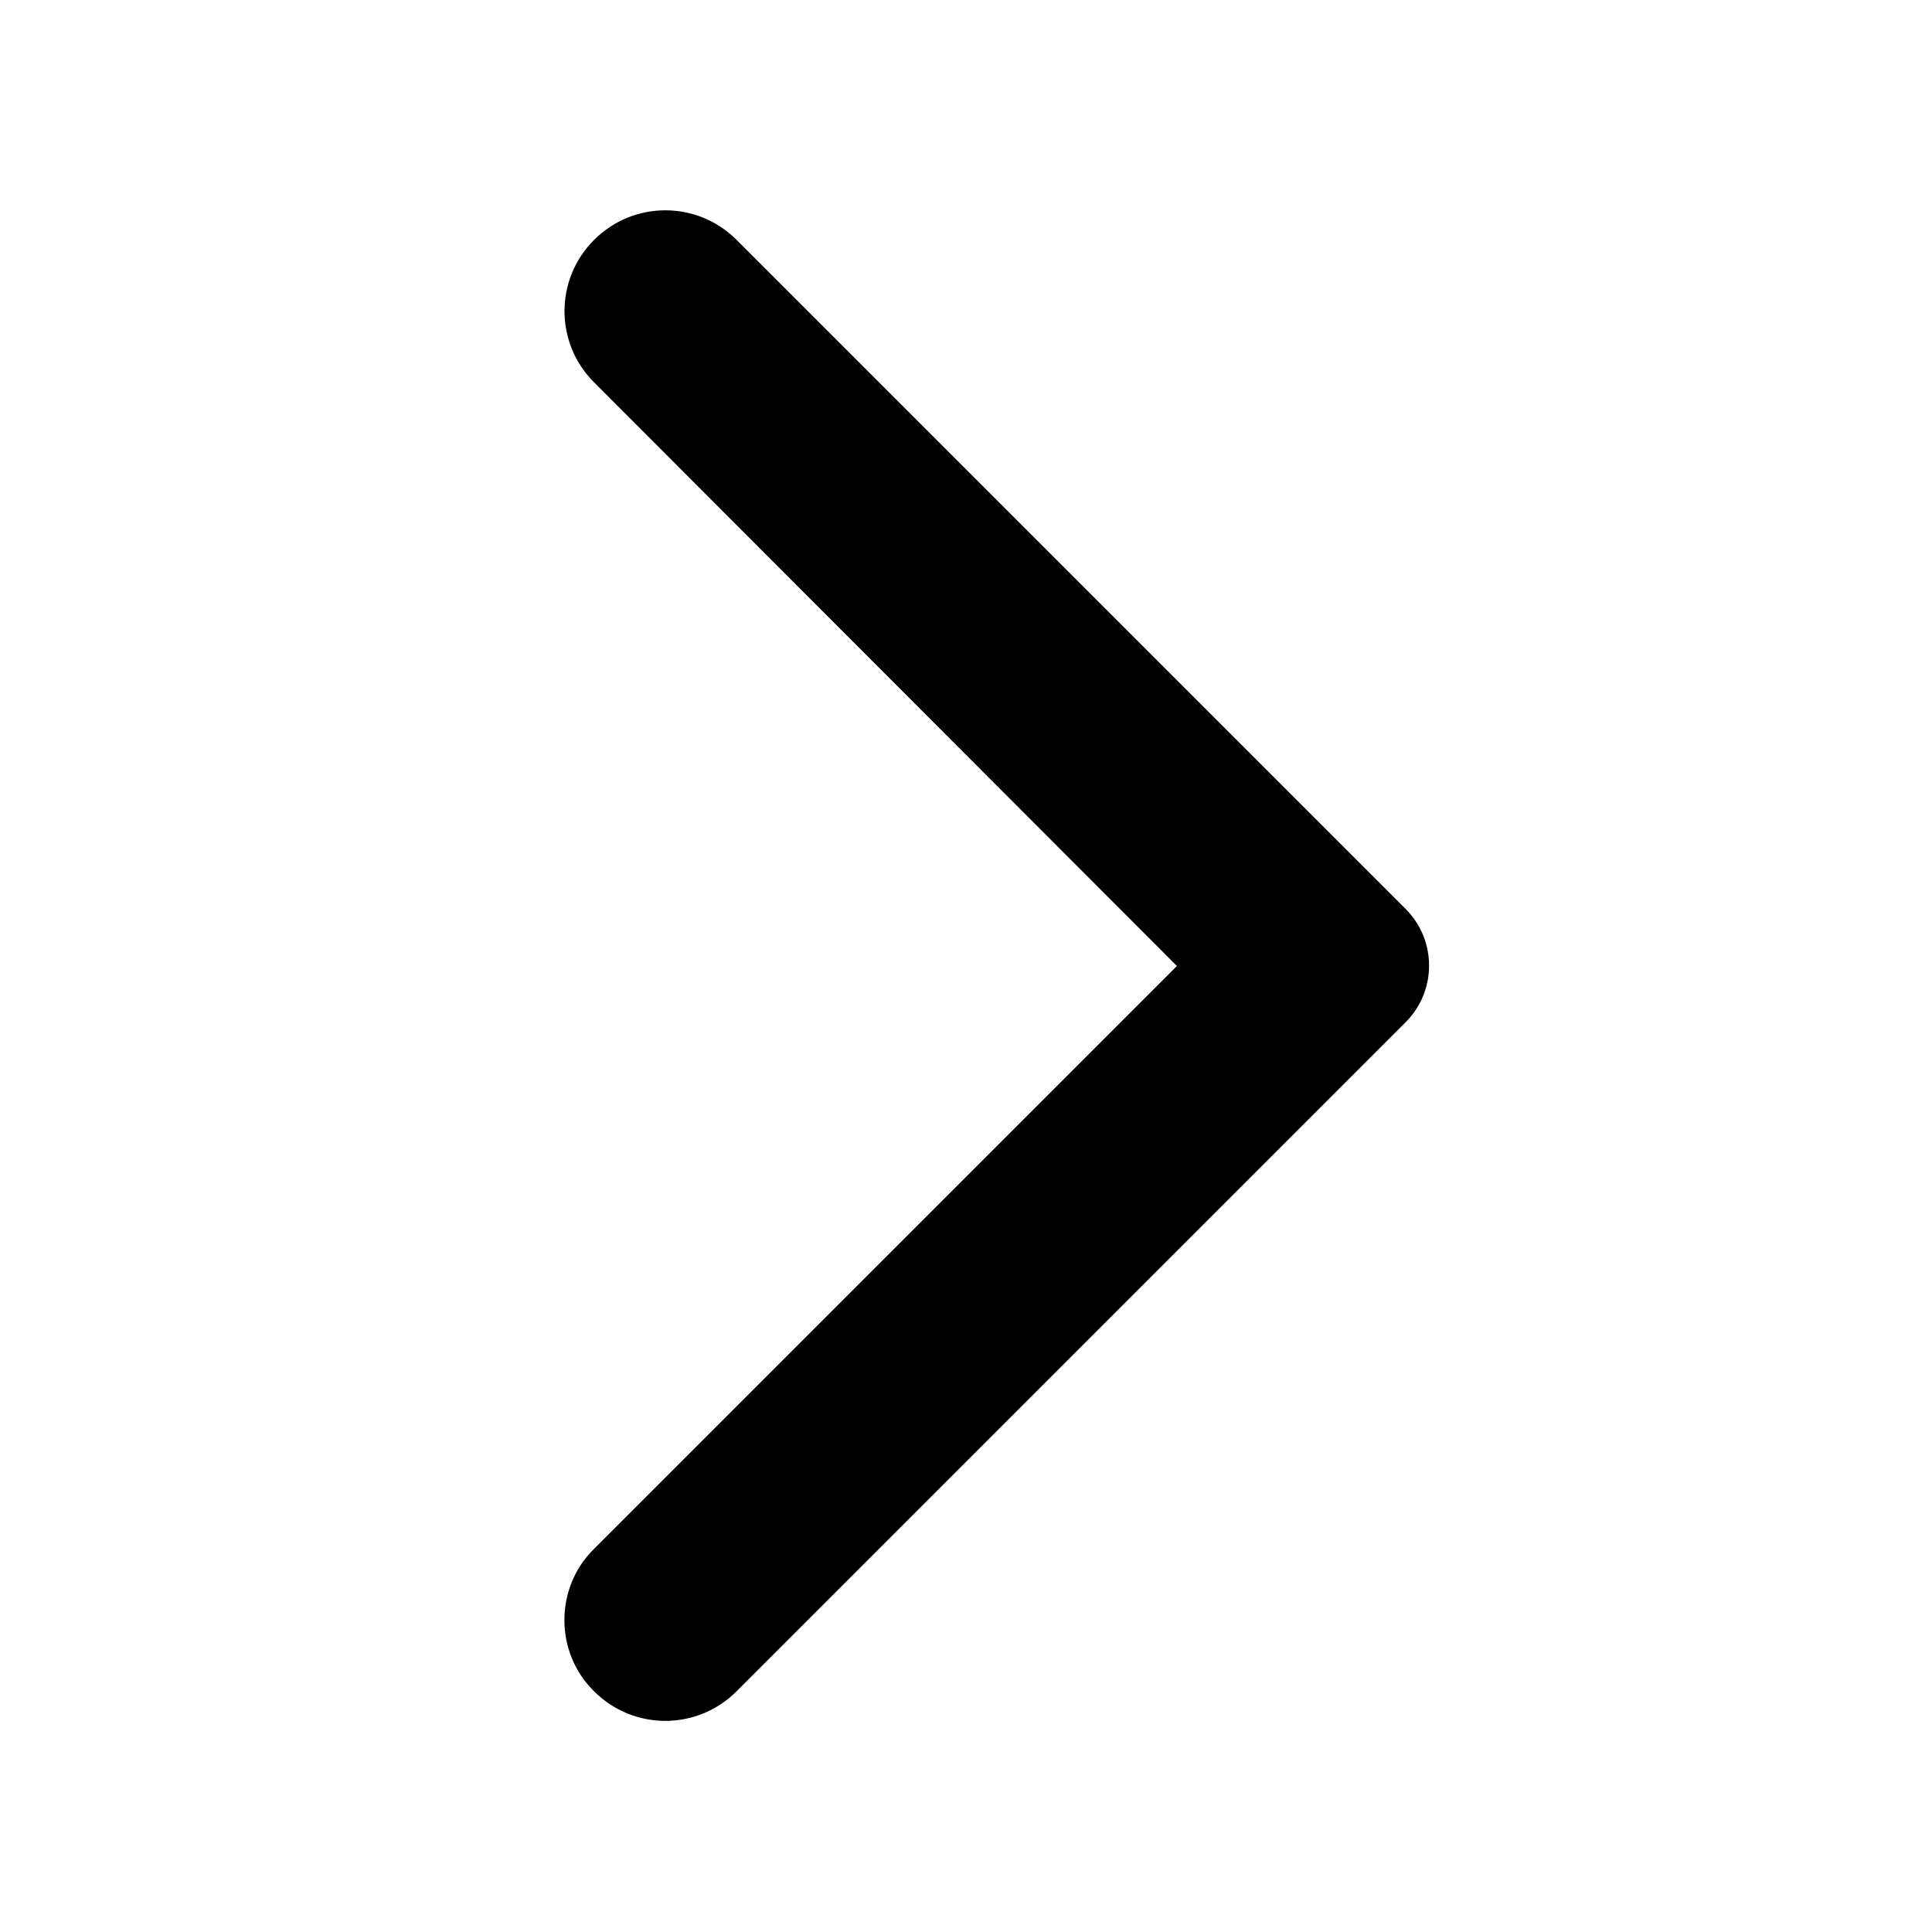
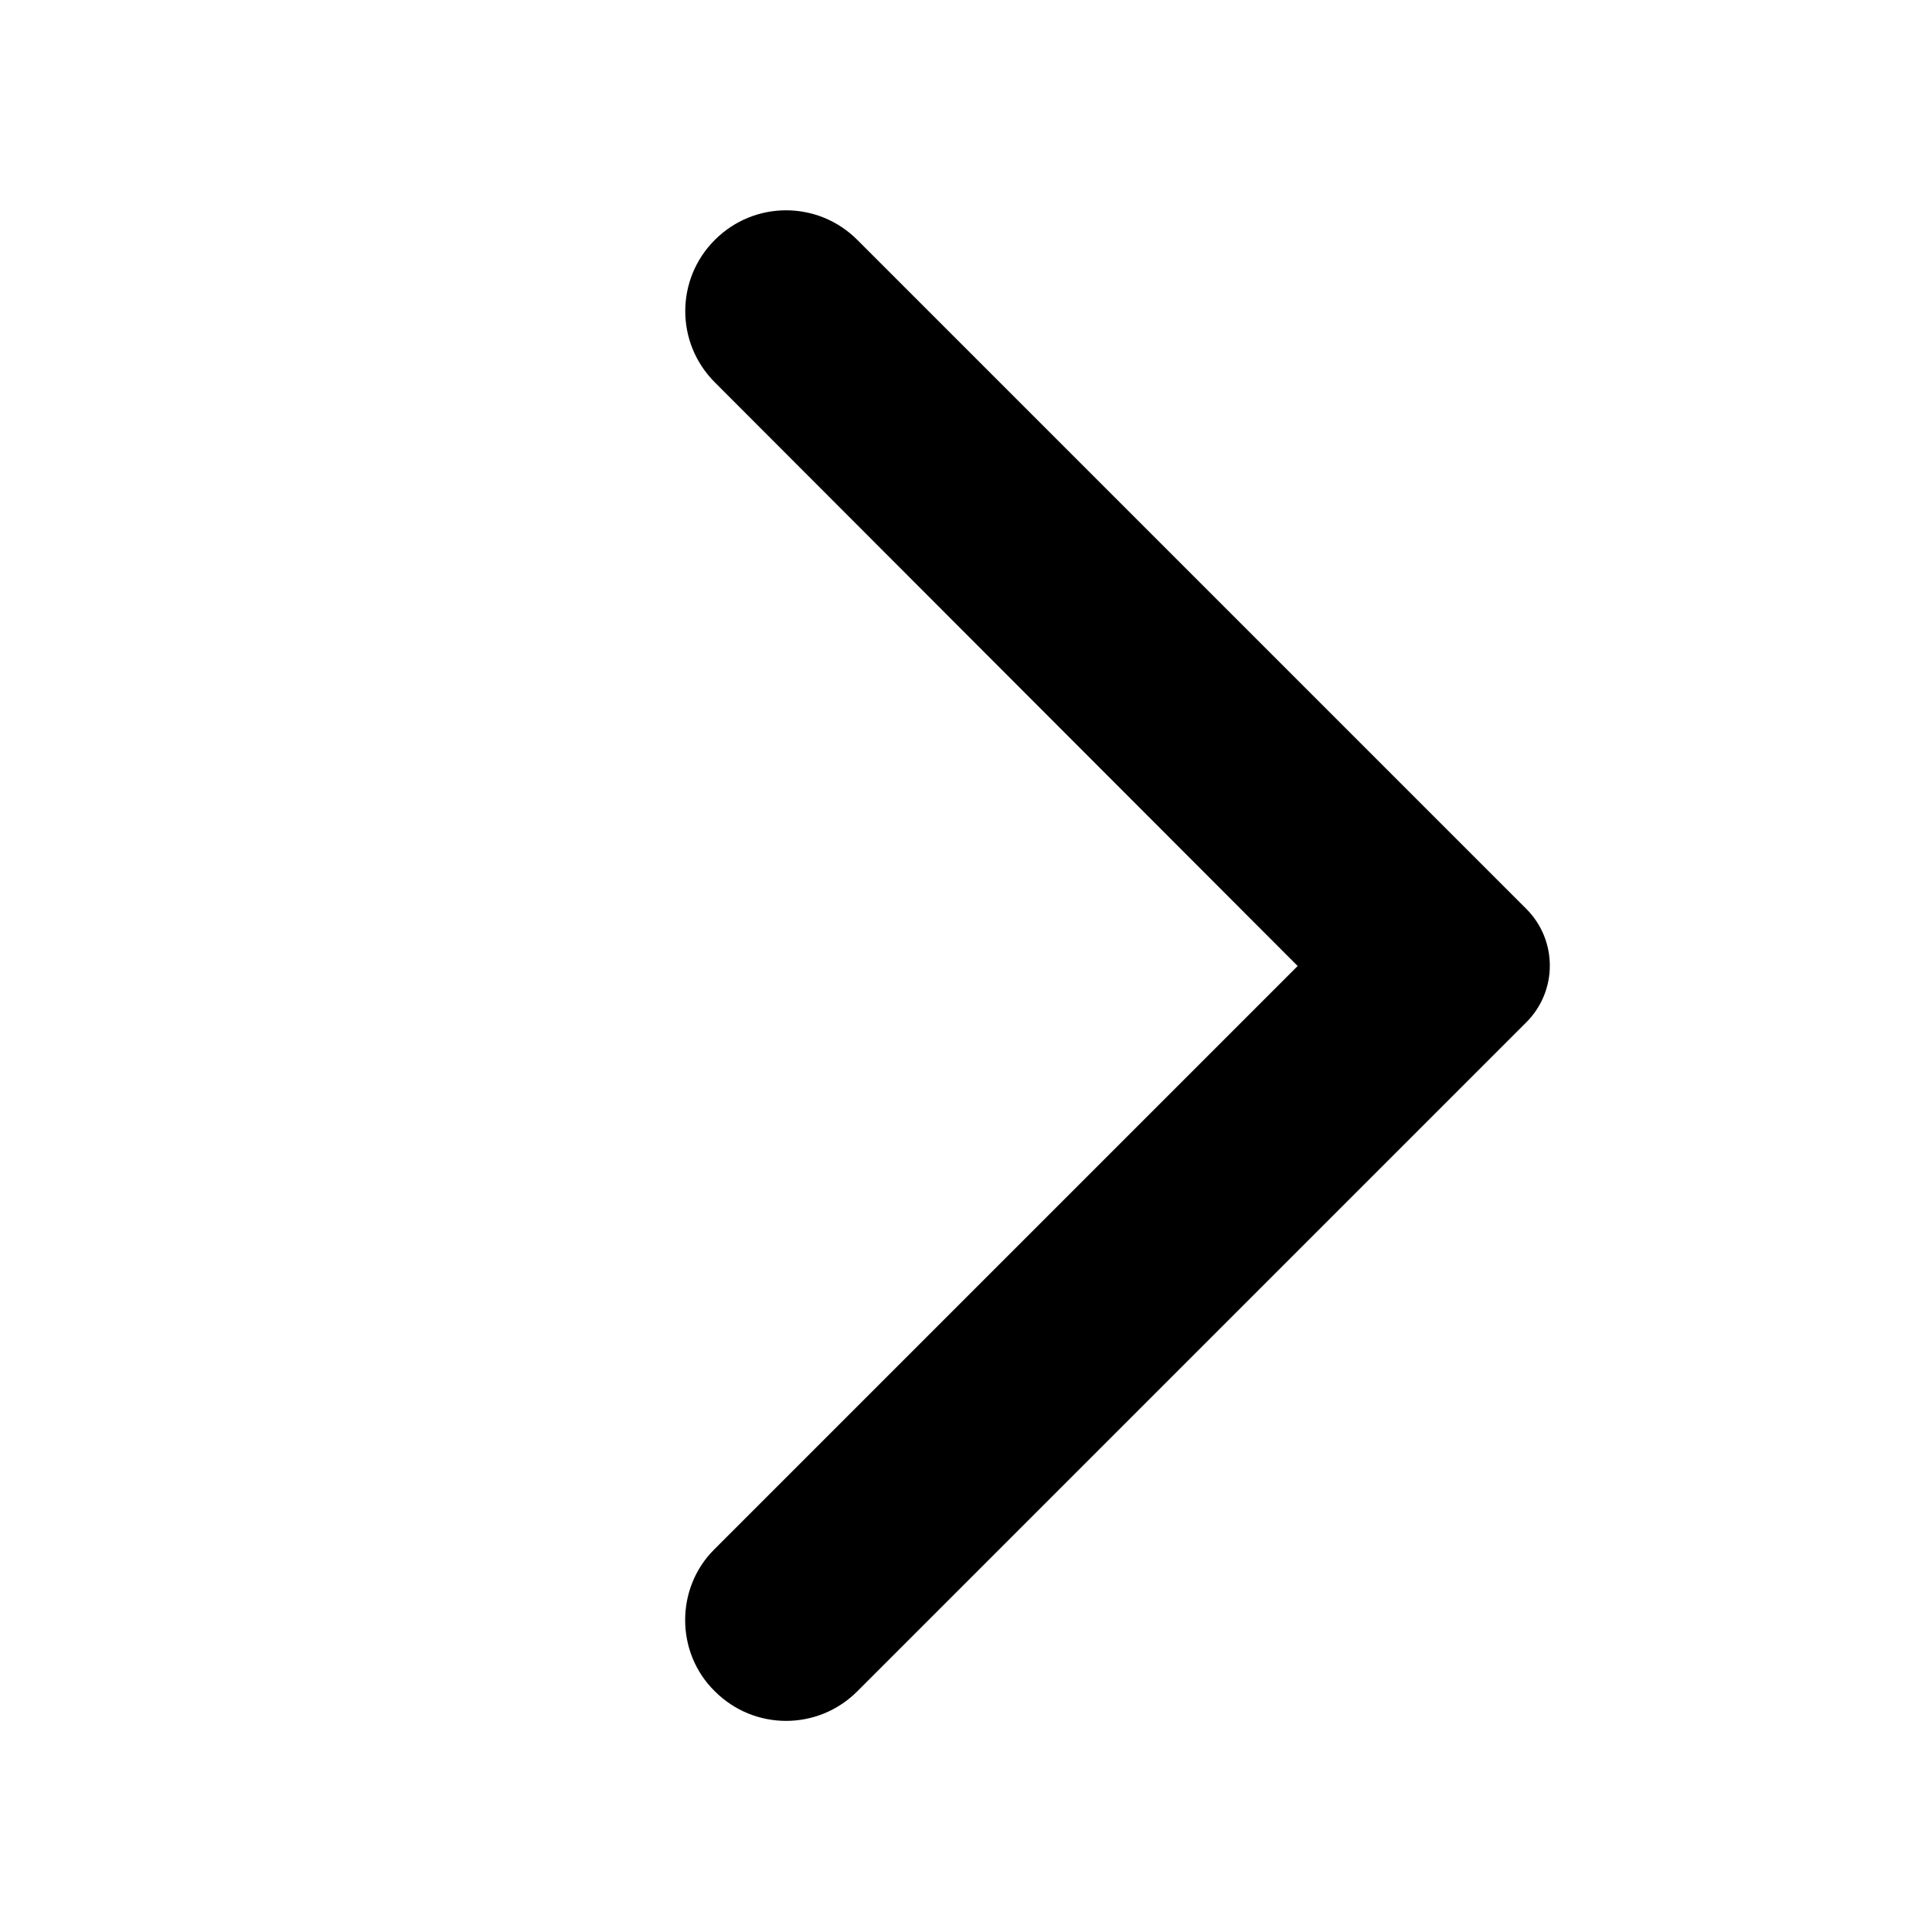
- <svg xmlns="http://www.w3.org/2000/svg" width="24" height="24" viewBox="0 0 24 24">
+ <svg xmlns="http://www.w3.org/2000/svg" width="24" height="24" viewBox="-1 0 23 24">
  <path opacity=".87" fill="none" d="M24 24H0V0h24v24z" />
  <path d="M7.38 21.01c.49.49 1.28.49 1.77 0l8.31-8.31c.39-.39.39-1.02 0-1.41L9.15 2.98c-.49-.49-1.28-.49-1.77 0s-.49 1.28 0 1.77L14.62 12l-7.25 7.25c-.48.48-.48 1.28.01 1.76z" />
</svg>
